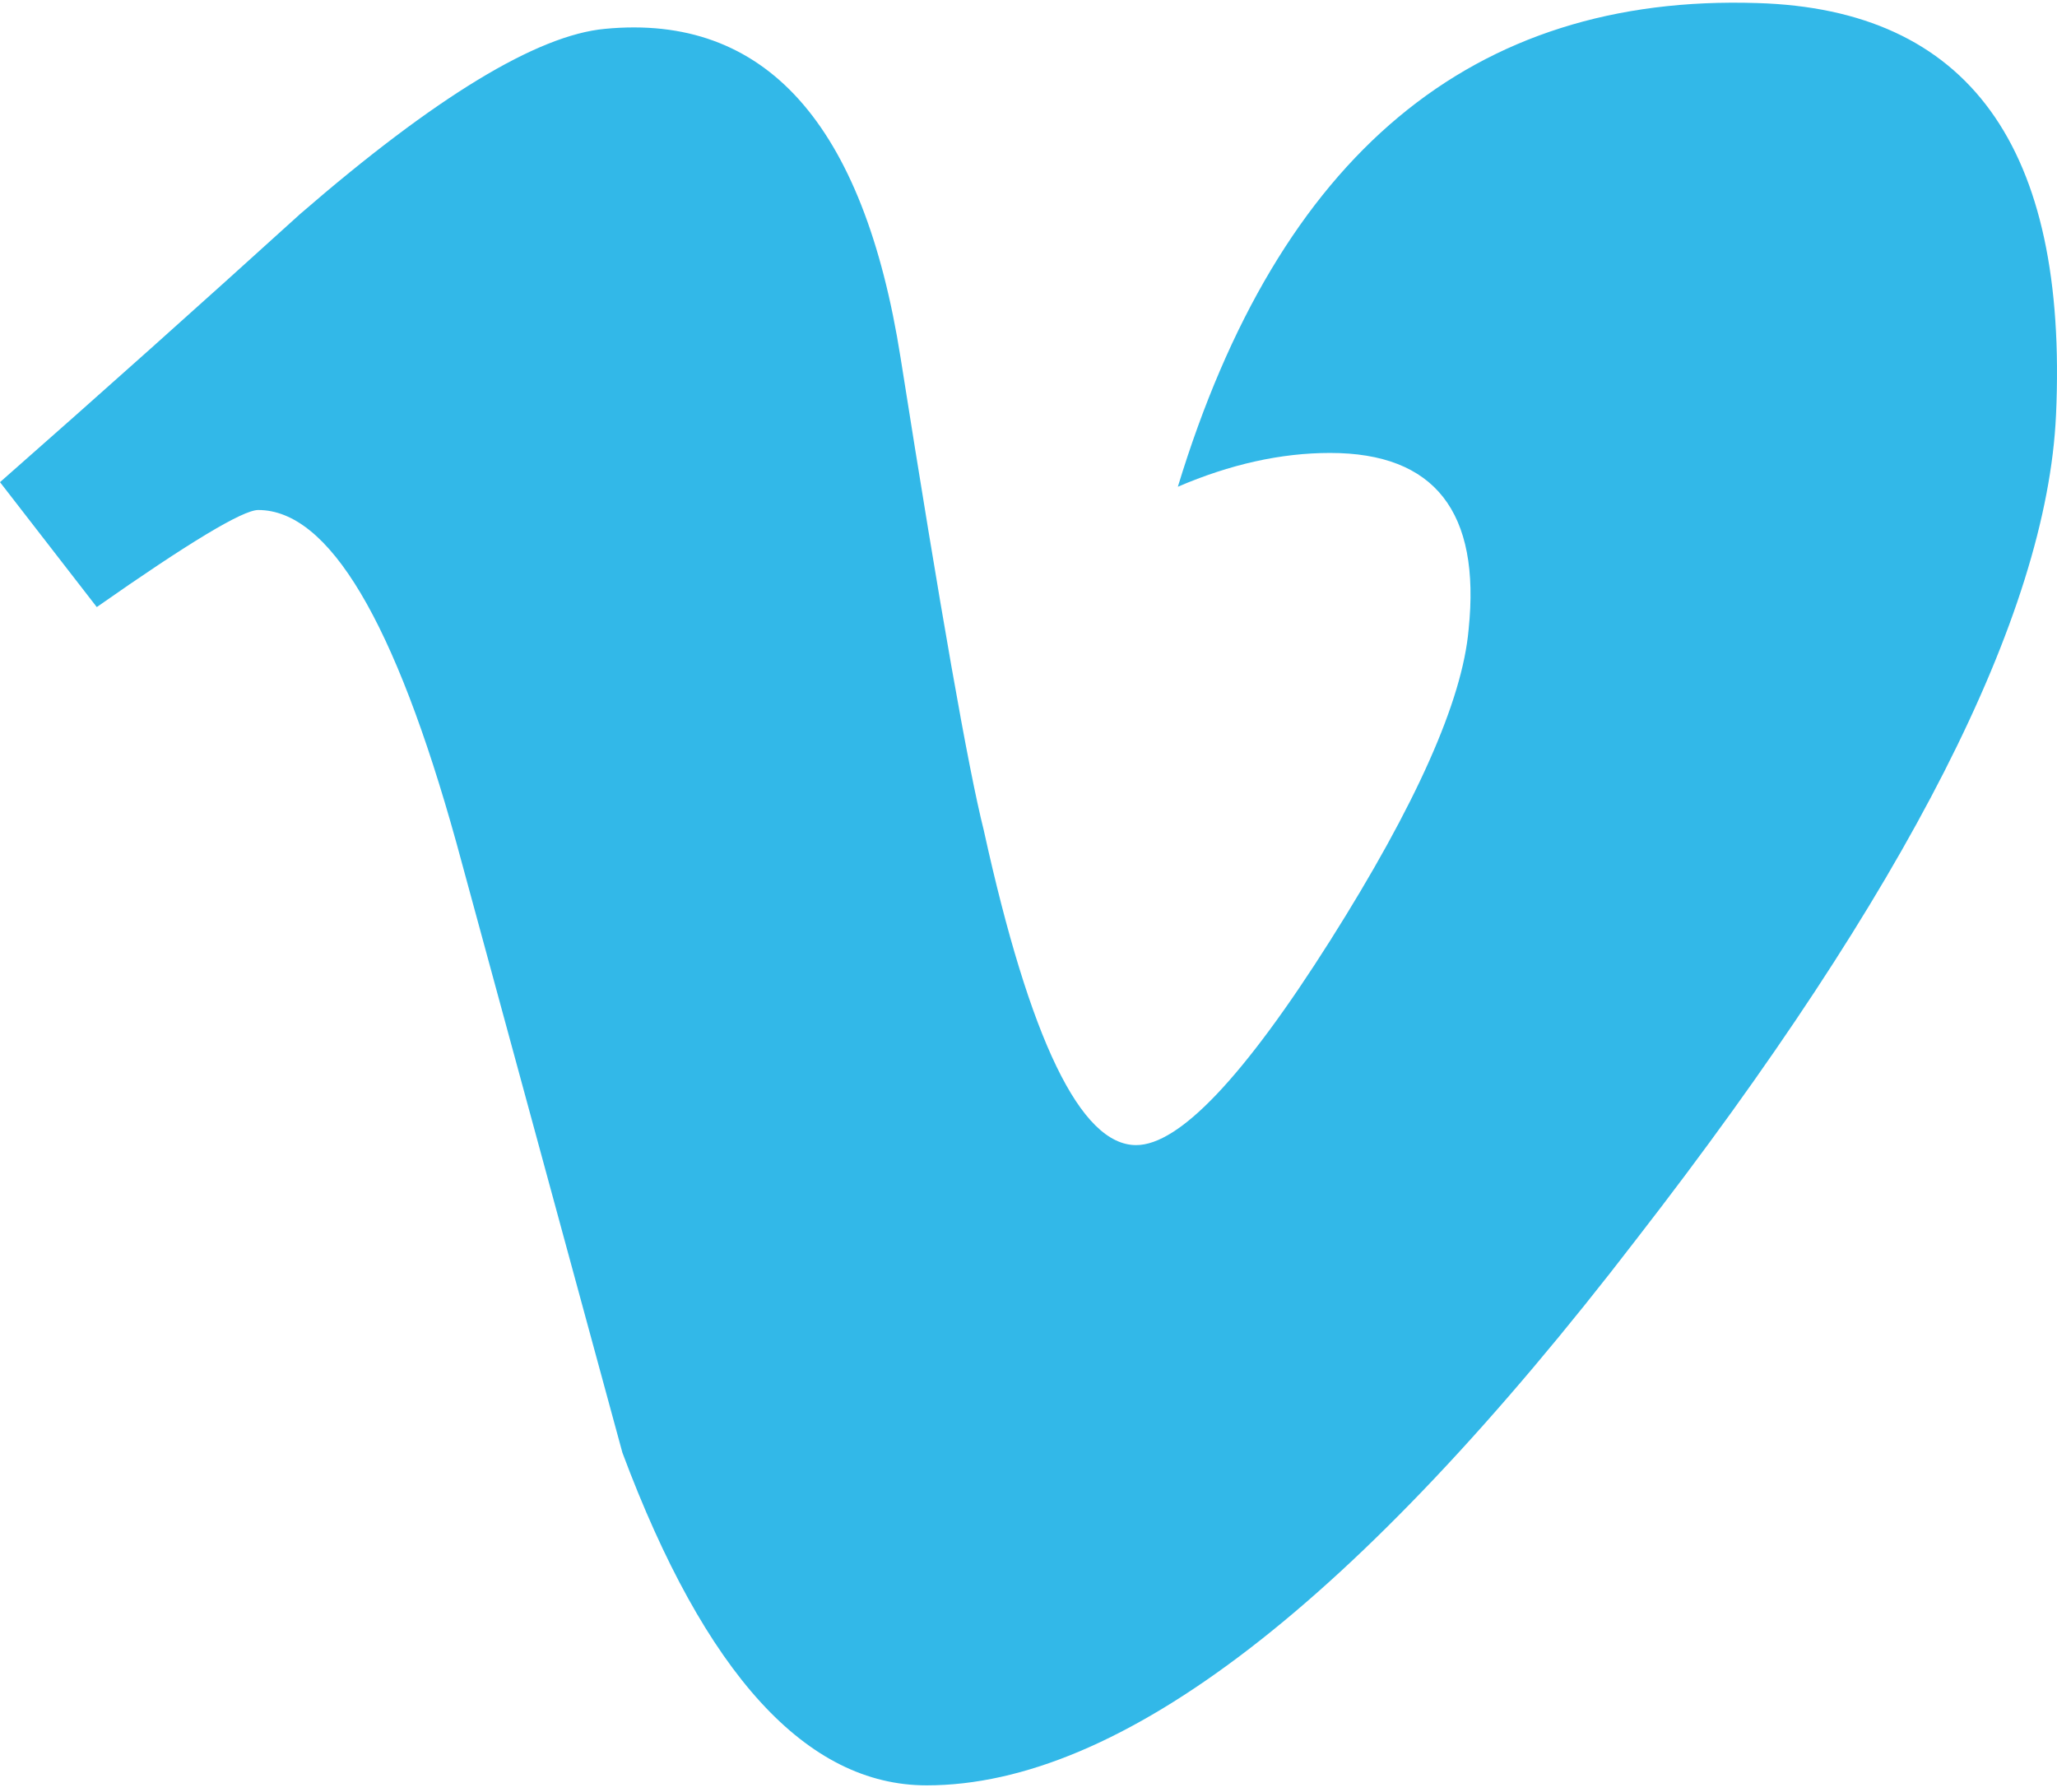
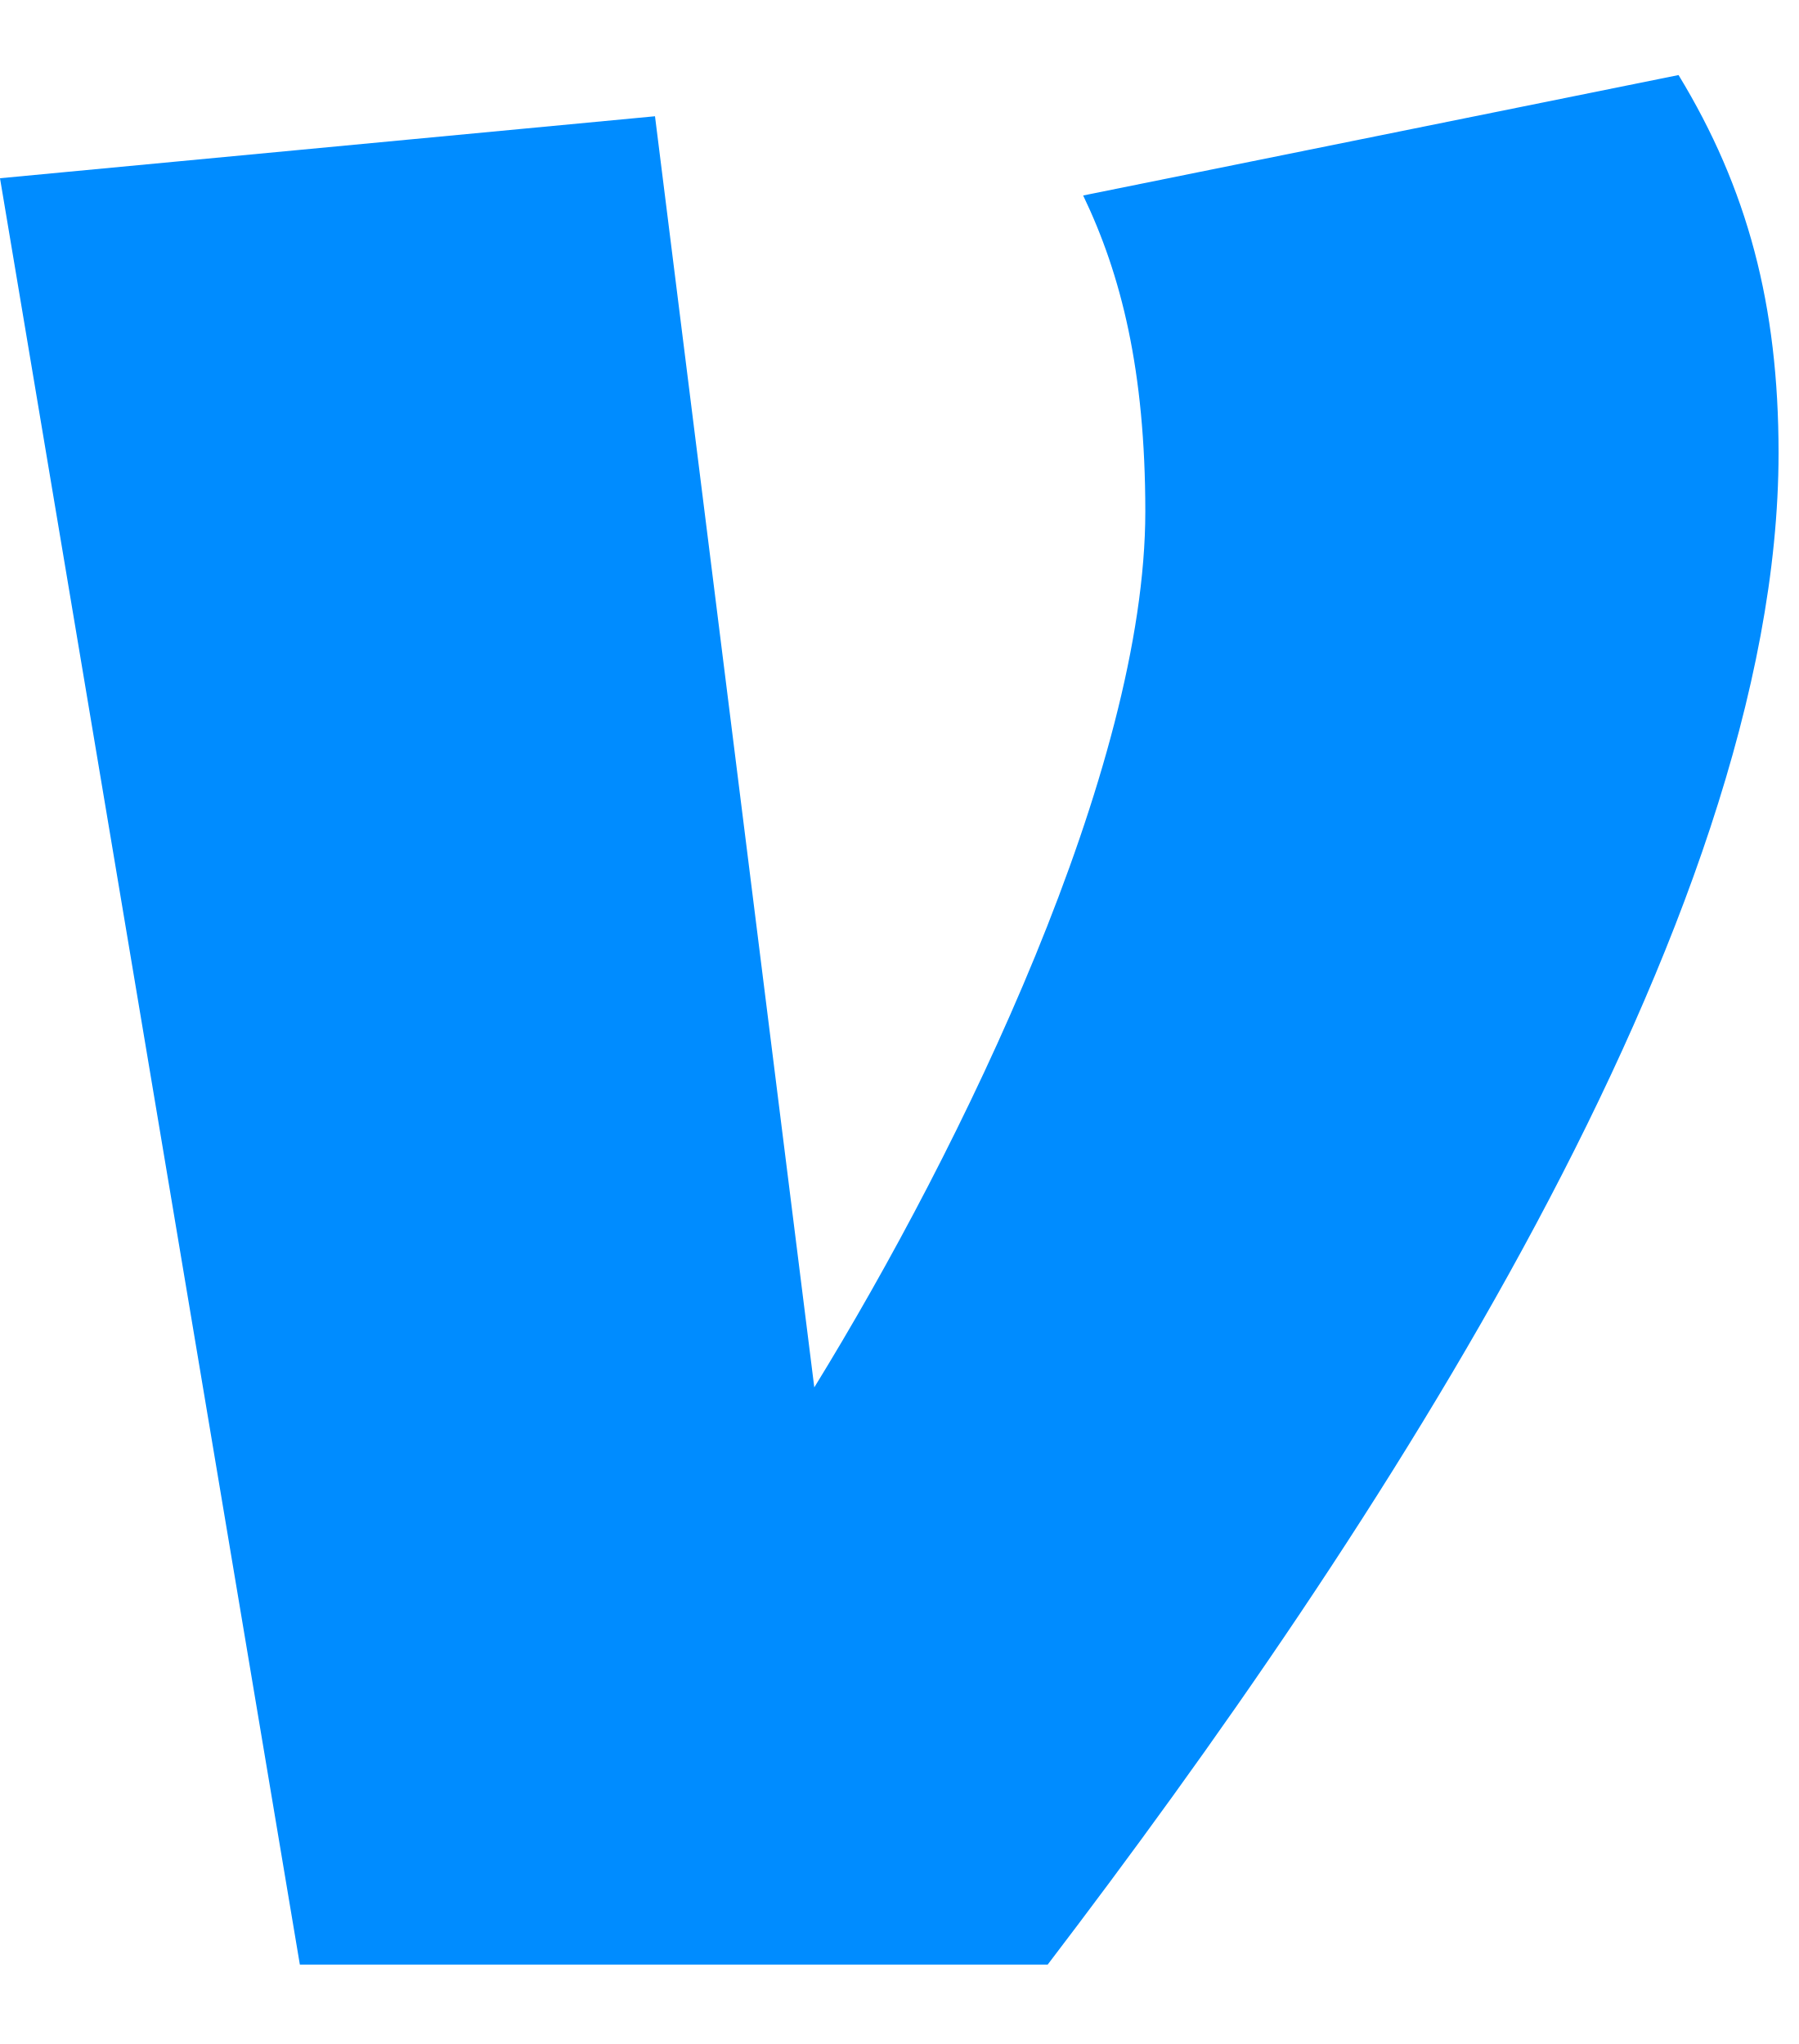
- <svg xmlns="http://www.w3.org/2000/svg" width="256" height="223" preserveAspectRatio="xMidYMid" viewBox="0 0 256 223">
-   <path d="M255.876 51.662c-1.139 24.968-18.545 59.157-52.209 102.55-34.806 45.327-64.254 67.989-88.343 67.989-14.918 0-27.551-13.799-37.863-41.406-6.892-25.306-13.775-50.61-20.664-75.915-7.663-27.592-15.878-41.406-24.661-41.406-1.915 0-8.617 4.038-20.091 12.081L0 60.008a3257.325 3257.325 0 0 0 37.36-33.38C54.21 12.038 66.86 4.366 75.29 3.59c19.925-1.917 32.187 11.728 36.79 40.938 4.974 31.514 8.415 51.116 10.35 58.788 5.742 26.145 12.06 39.201 18.965 39.201 5.358 0 13.407-8.478 24.138-25.436 10.722-16.963 16.464-29.868 17.24-38.733 1.525-14.638-4.22-21.975-17.24-21.975-6.128 0-12.447 1.413-18.946 4.206 12.58-41.29 36.618-61.343 72.1-60.199 26.304.773 38.705 17.867 37.19 51.282" fill="#32B8E8" />
+ <svg xmlns="http://www.w3.org/2000/svg" width="22" height="25" viewBox="0 0 22 25" fill="none">
+   <path d="M20.527 0.918C21.371 2.305 21.75 3.735 21.75 5.54C21.75 11.299 16.816 18.778 12.812 24.029H3.667L0 2.18L8.01 1.422L9.958 16.969C11.768 14.027 14.006 9.405 14.006 6.256C14.006 4.53 13.71 3.357 13.246 2.391L20.527 0.918Z" fill="#008cff" />
</svg>
